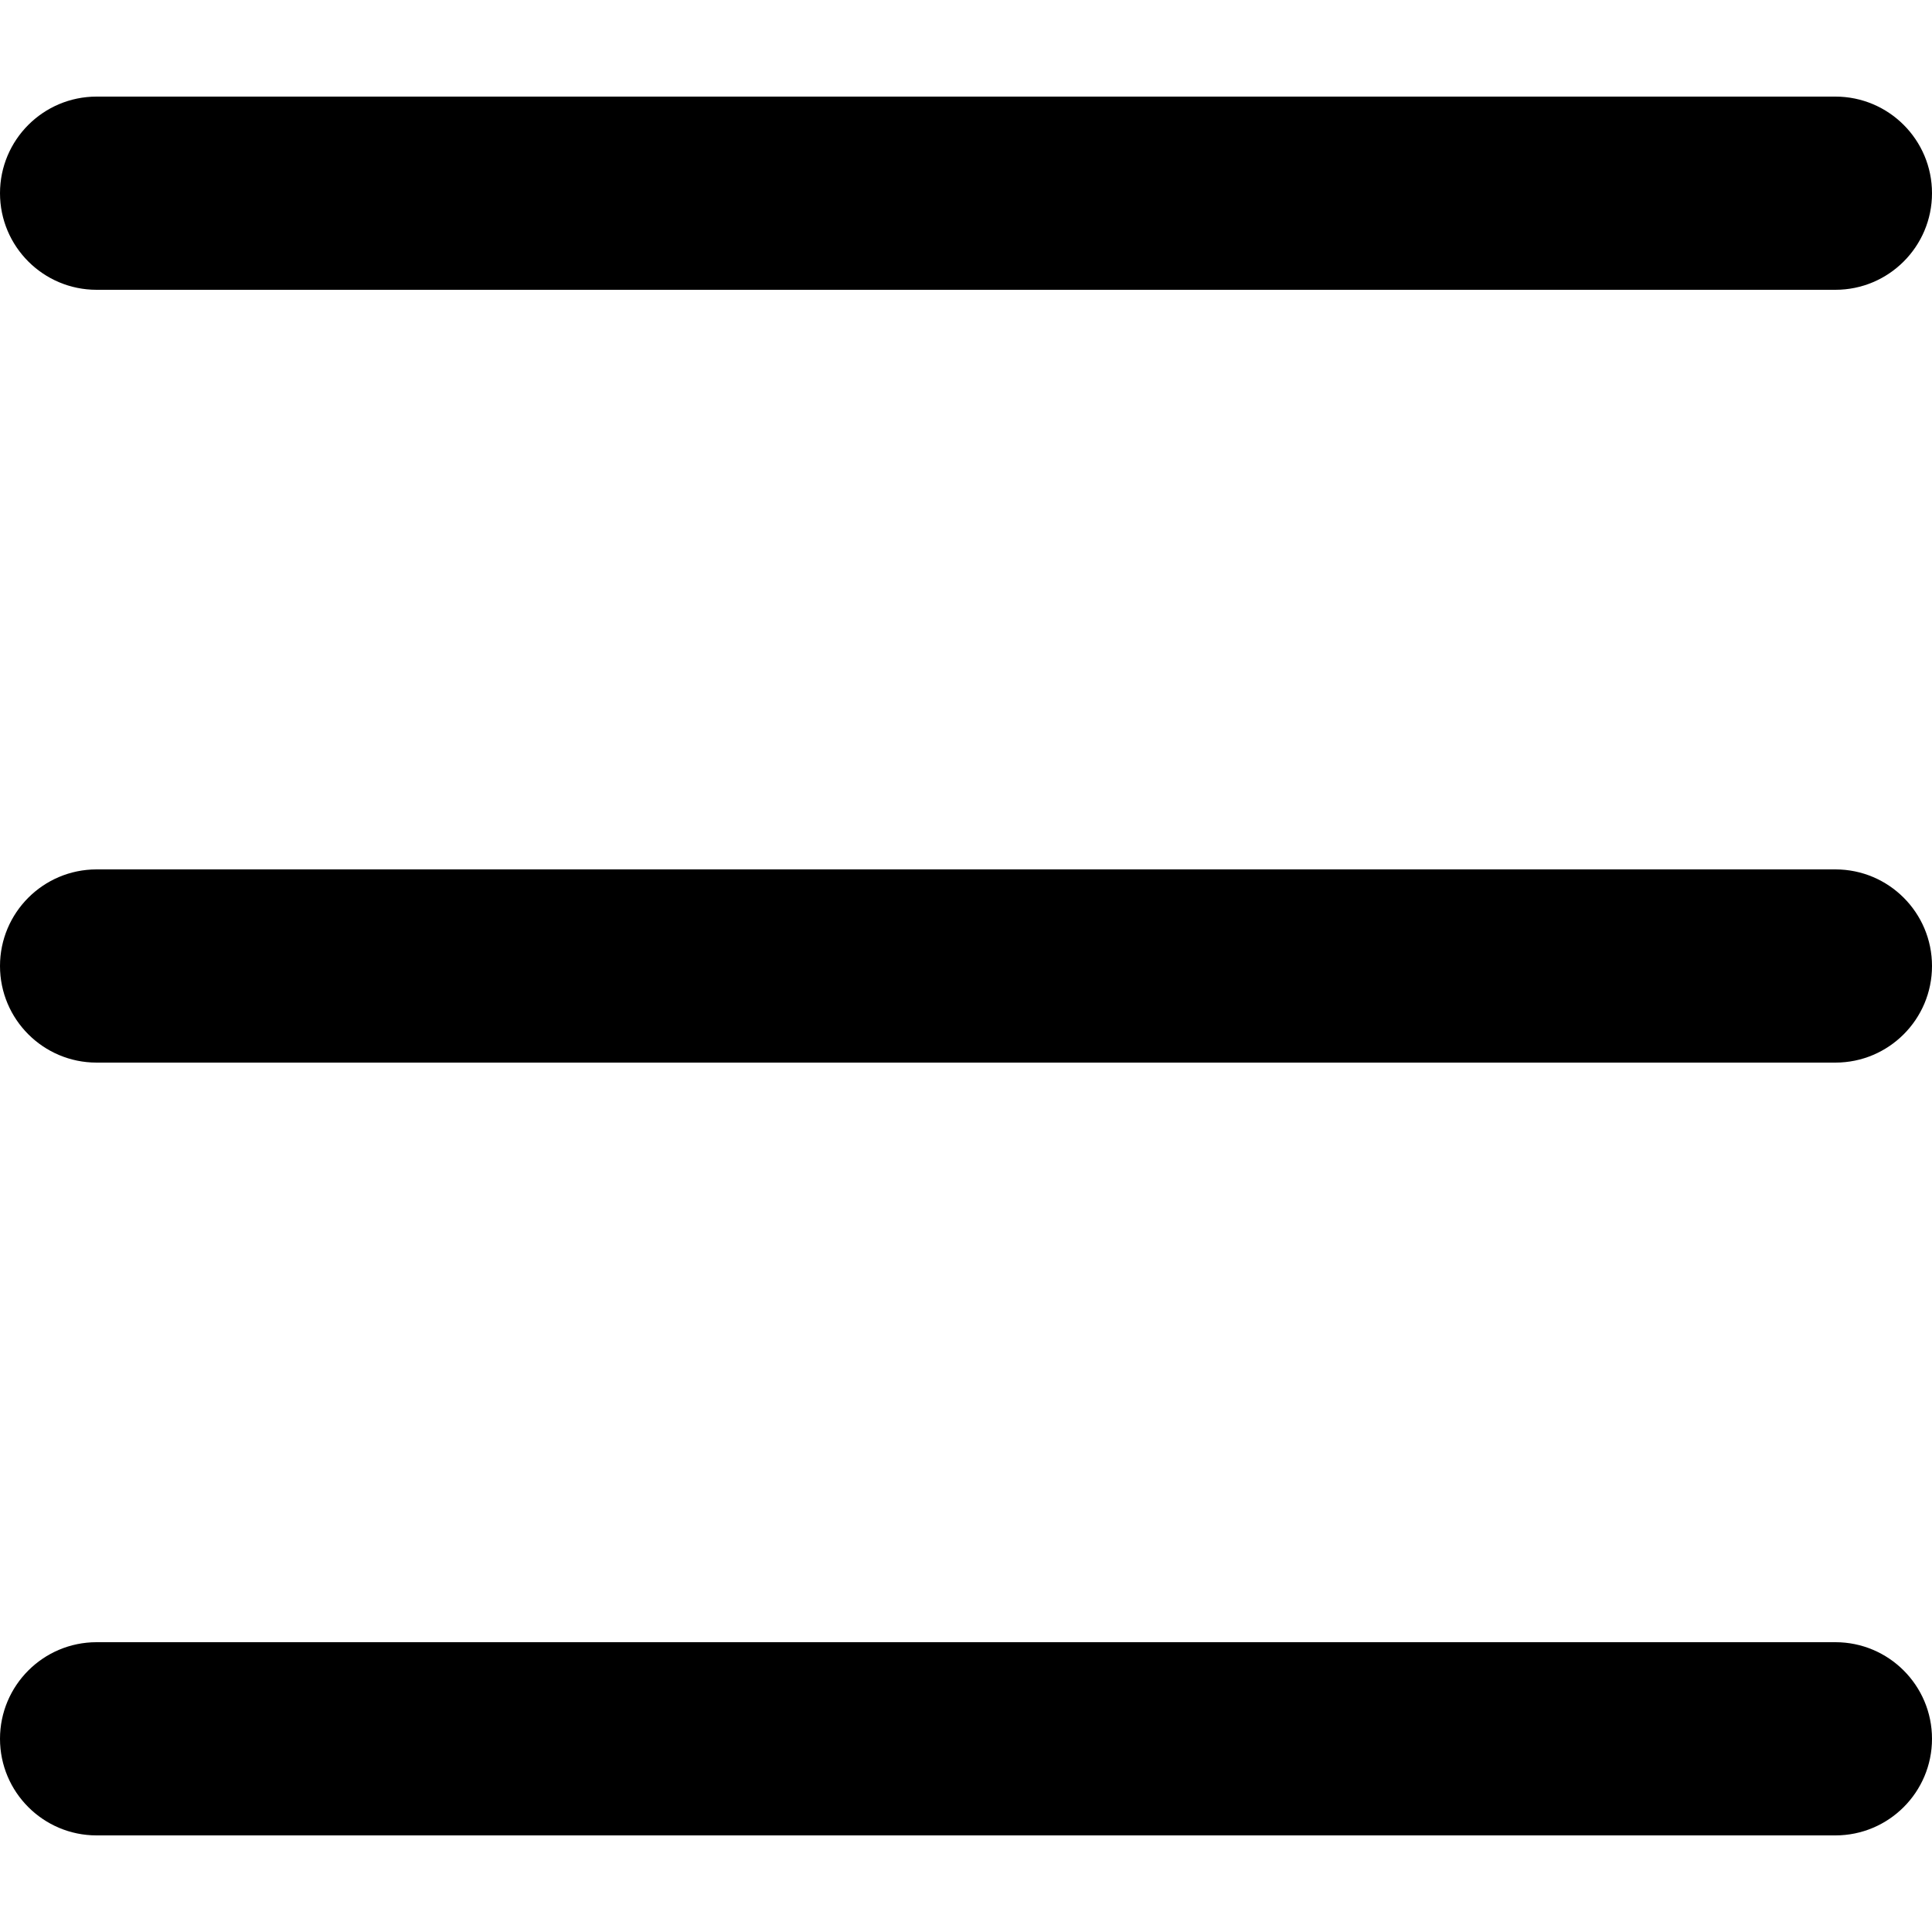
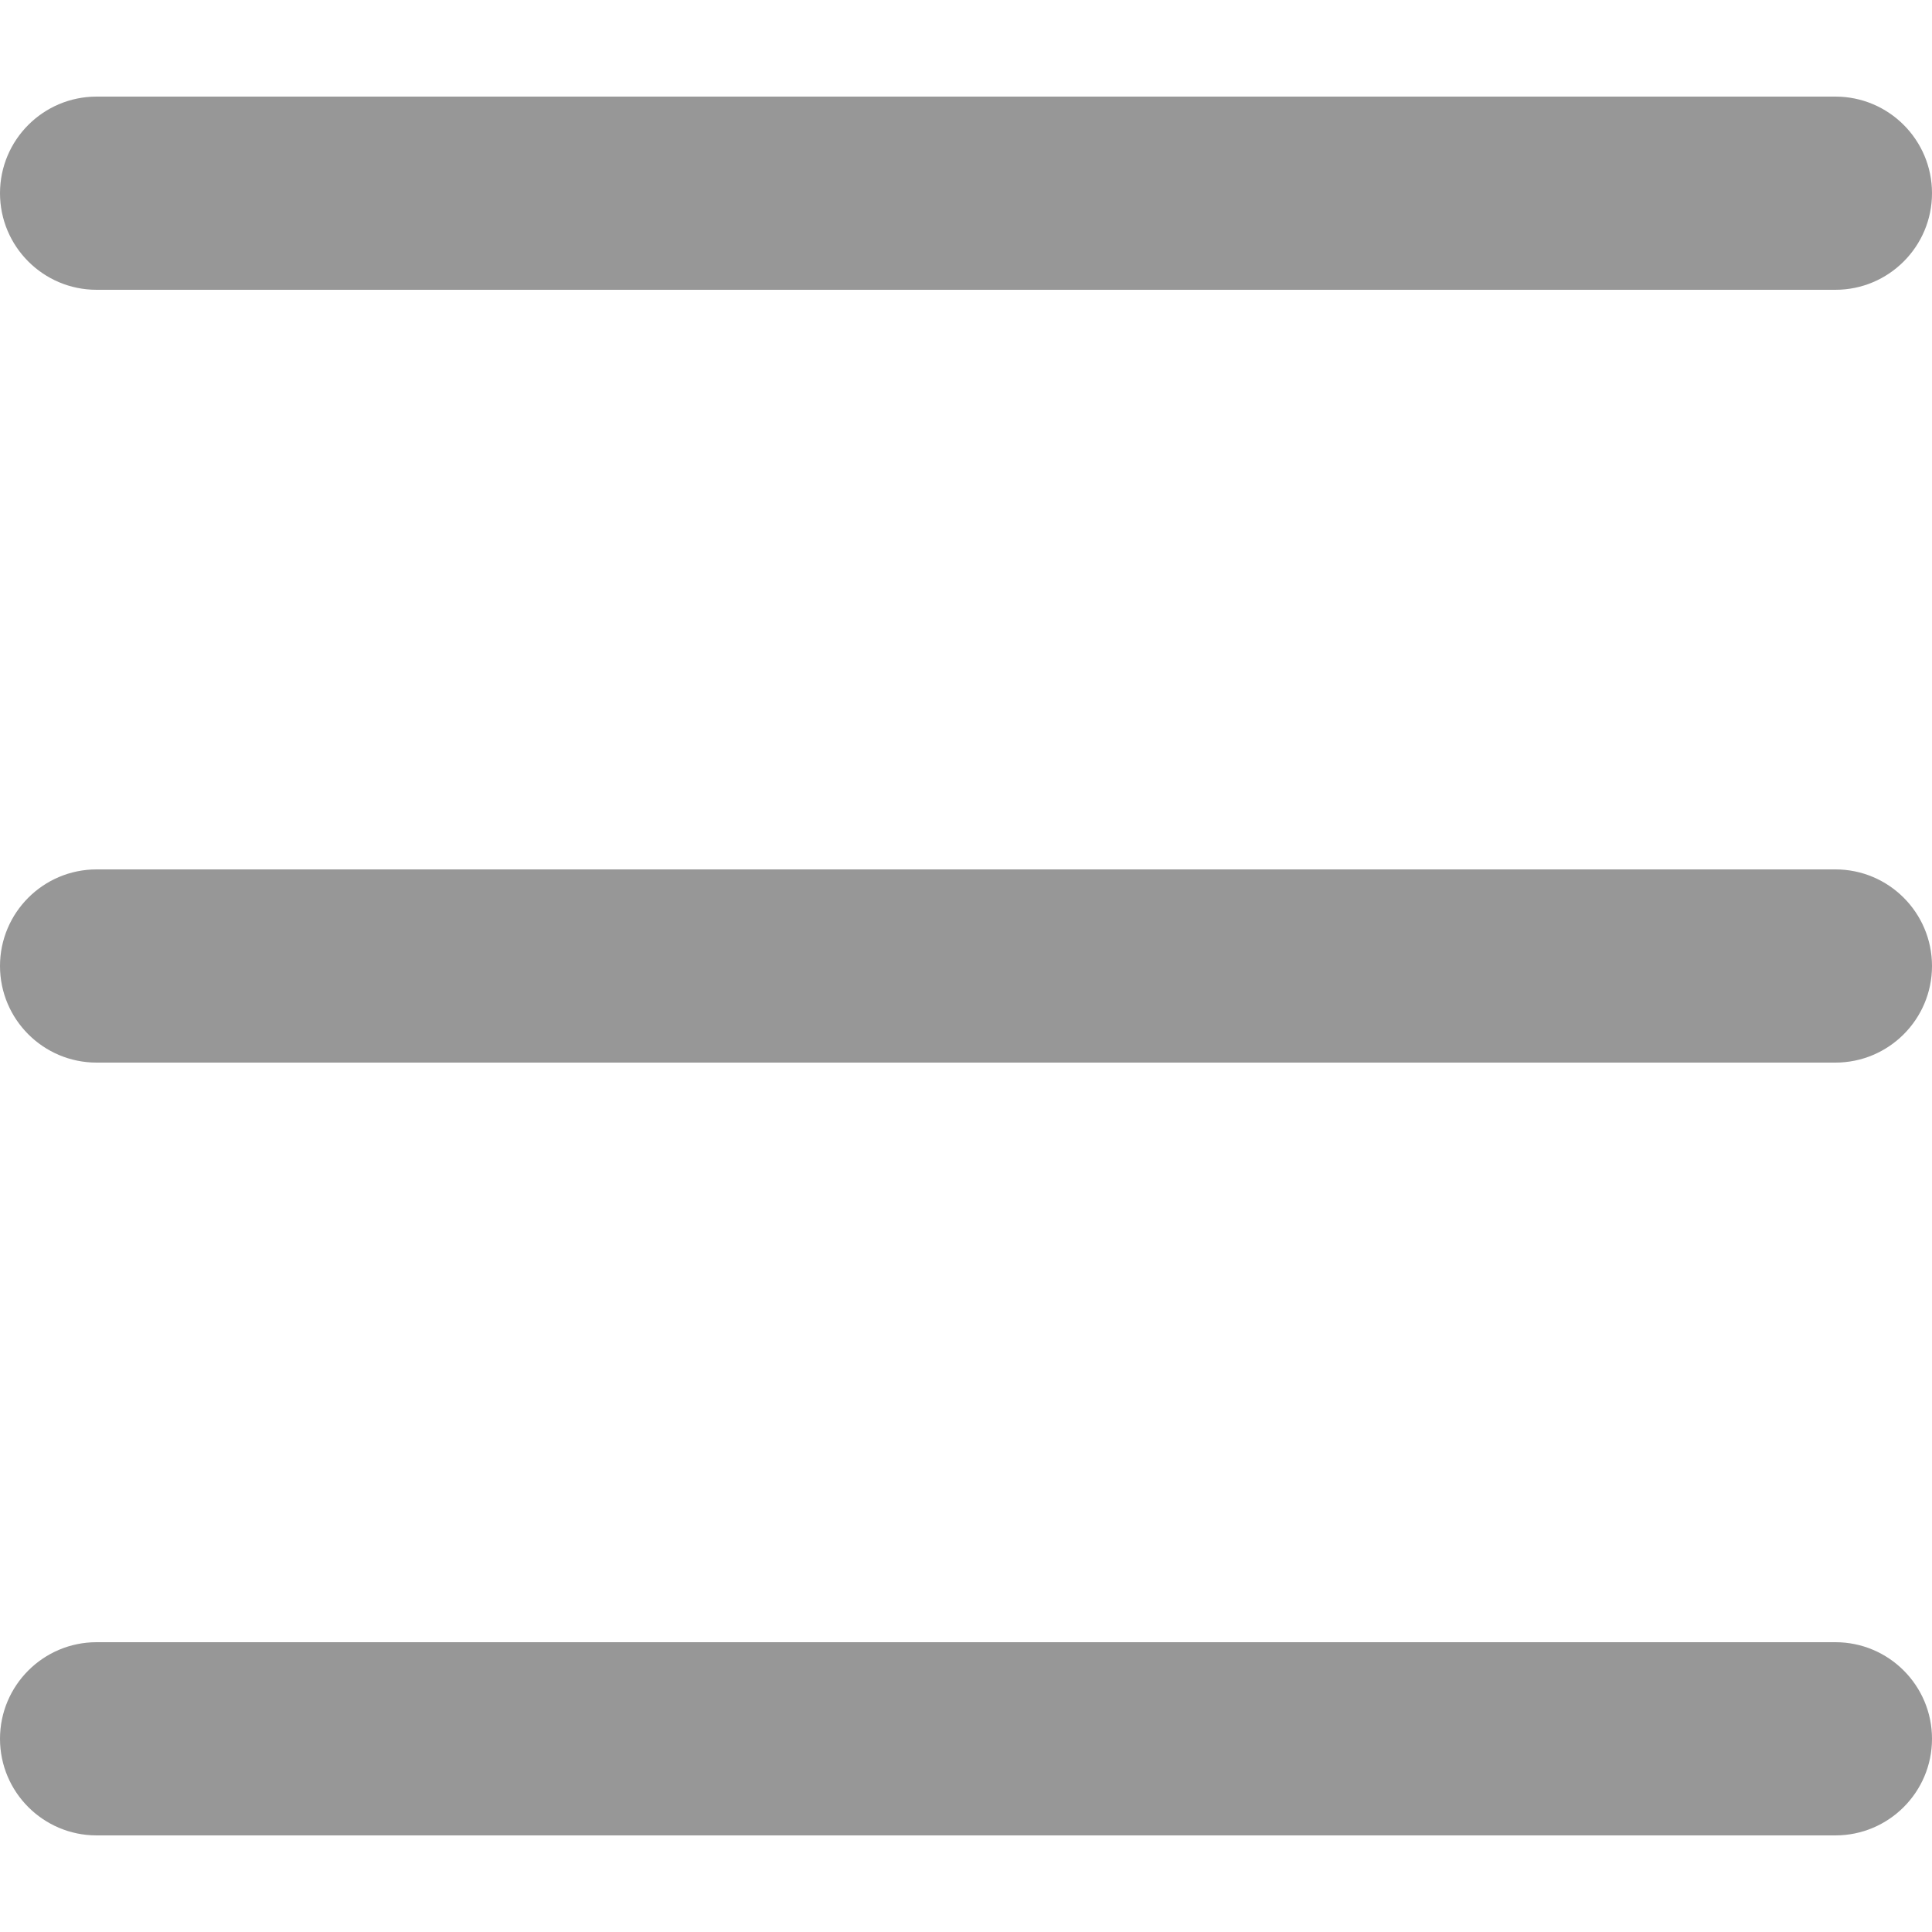
- <svg xmlns="http://www.w3.org/2000/svg" version="1.1" id="Capa_1" x="0px" y="0px" width="612px" height="612px" viewBox="0 0 612 612" style="enable-background:new 0 0 612 612;" xml:space="preserve">
+ <svg xmlns="http://www.w3.org/2000/svg" fill="rgb(151, 151, 151)" version="1.1" id="Capa_1" x="0px" y="0px" width="612px" height="612px" viewBox="0 0 612 612" style="enable-background:new 0 0 612 612;" xml:space="preserve">
  <g>
    <g id="_x33__6_">
      <g>
        <path d="M581.4,520.199H30.6c-16.891,0-30.6,13.709-30.6,30.6C0,567.691,13.709,581.4,30.6,581.4h550.8     c16.891,0,30.6-13.709,30.6-30.602C612,533.908,598.291,520.199,581.4,520.199z M30.6,91.799h550.8     c16.891,0,30.6-13.708,30.6-30.6c0-16.892-13.709-30.6-30.6-30.6H30.6C13.709,30.6,0,44.308,0,61.2     C0,78.091,13.709,91.799,30.6,91.799z M581.4,275.399H30.6C13.709,275.399,0,289.108,0,306s13.709,30.6,30.6,30.6h550.8     c16.891,0,30.6-13.709,30.6-30.6S598.291,275.399,581.4,275.399z" />
      </g>
    </g>
  </g>
  <g>
</g>
  <g>
</g>
  <g>
</g>
  <g>
</g>
  <g>
</g>
  <g>
</g>
  <g>
</g>
  <g>
</g>
  <g>
</g>
  <g>
</g>
  <g>
</g>
  <g>
</g>
  <g>
</g>
  <g>
</g>
  <g>
</g>
</svg>
